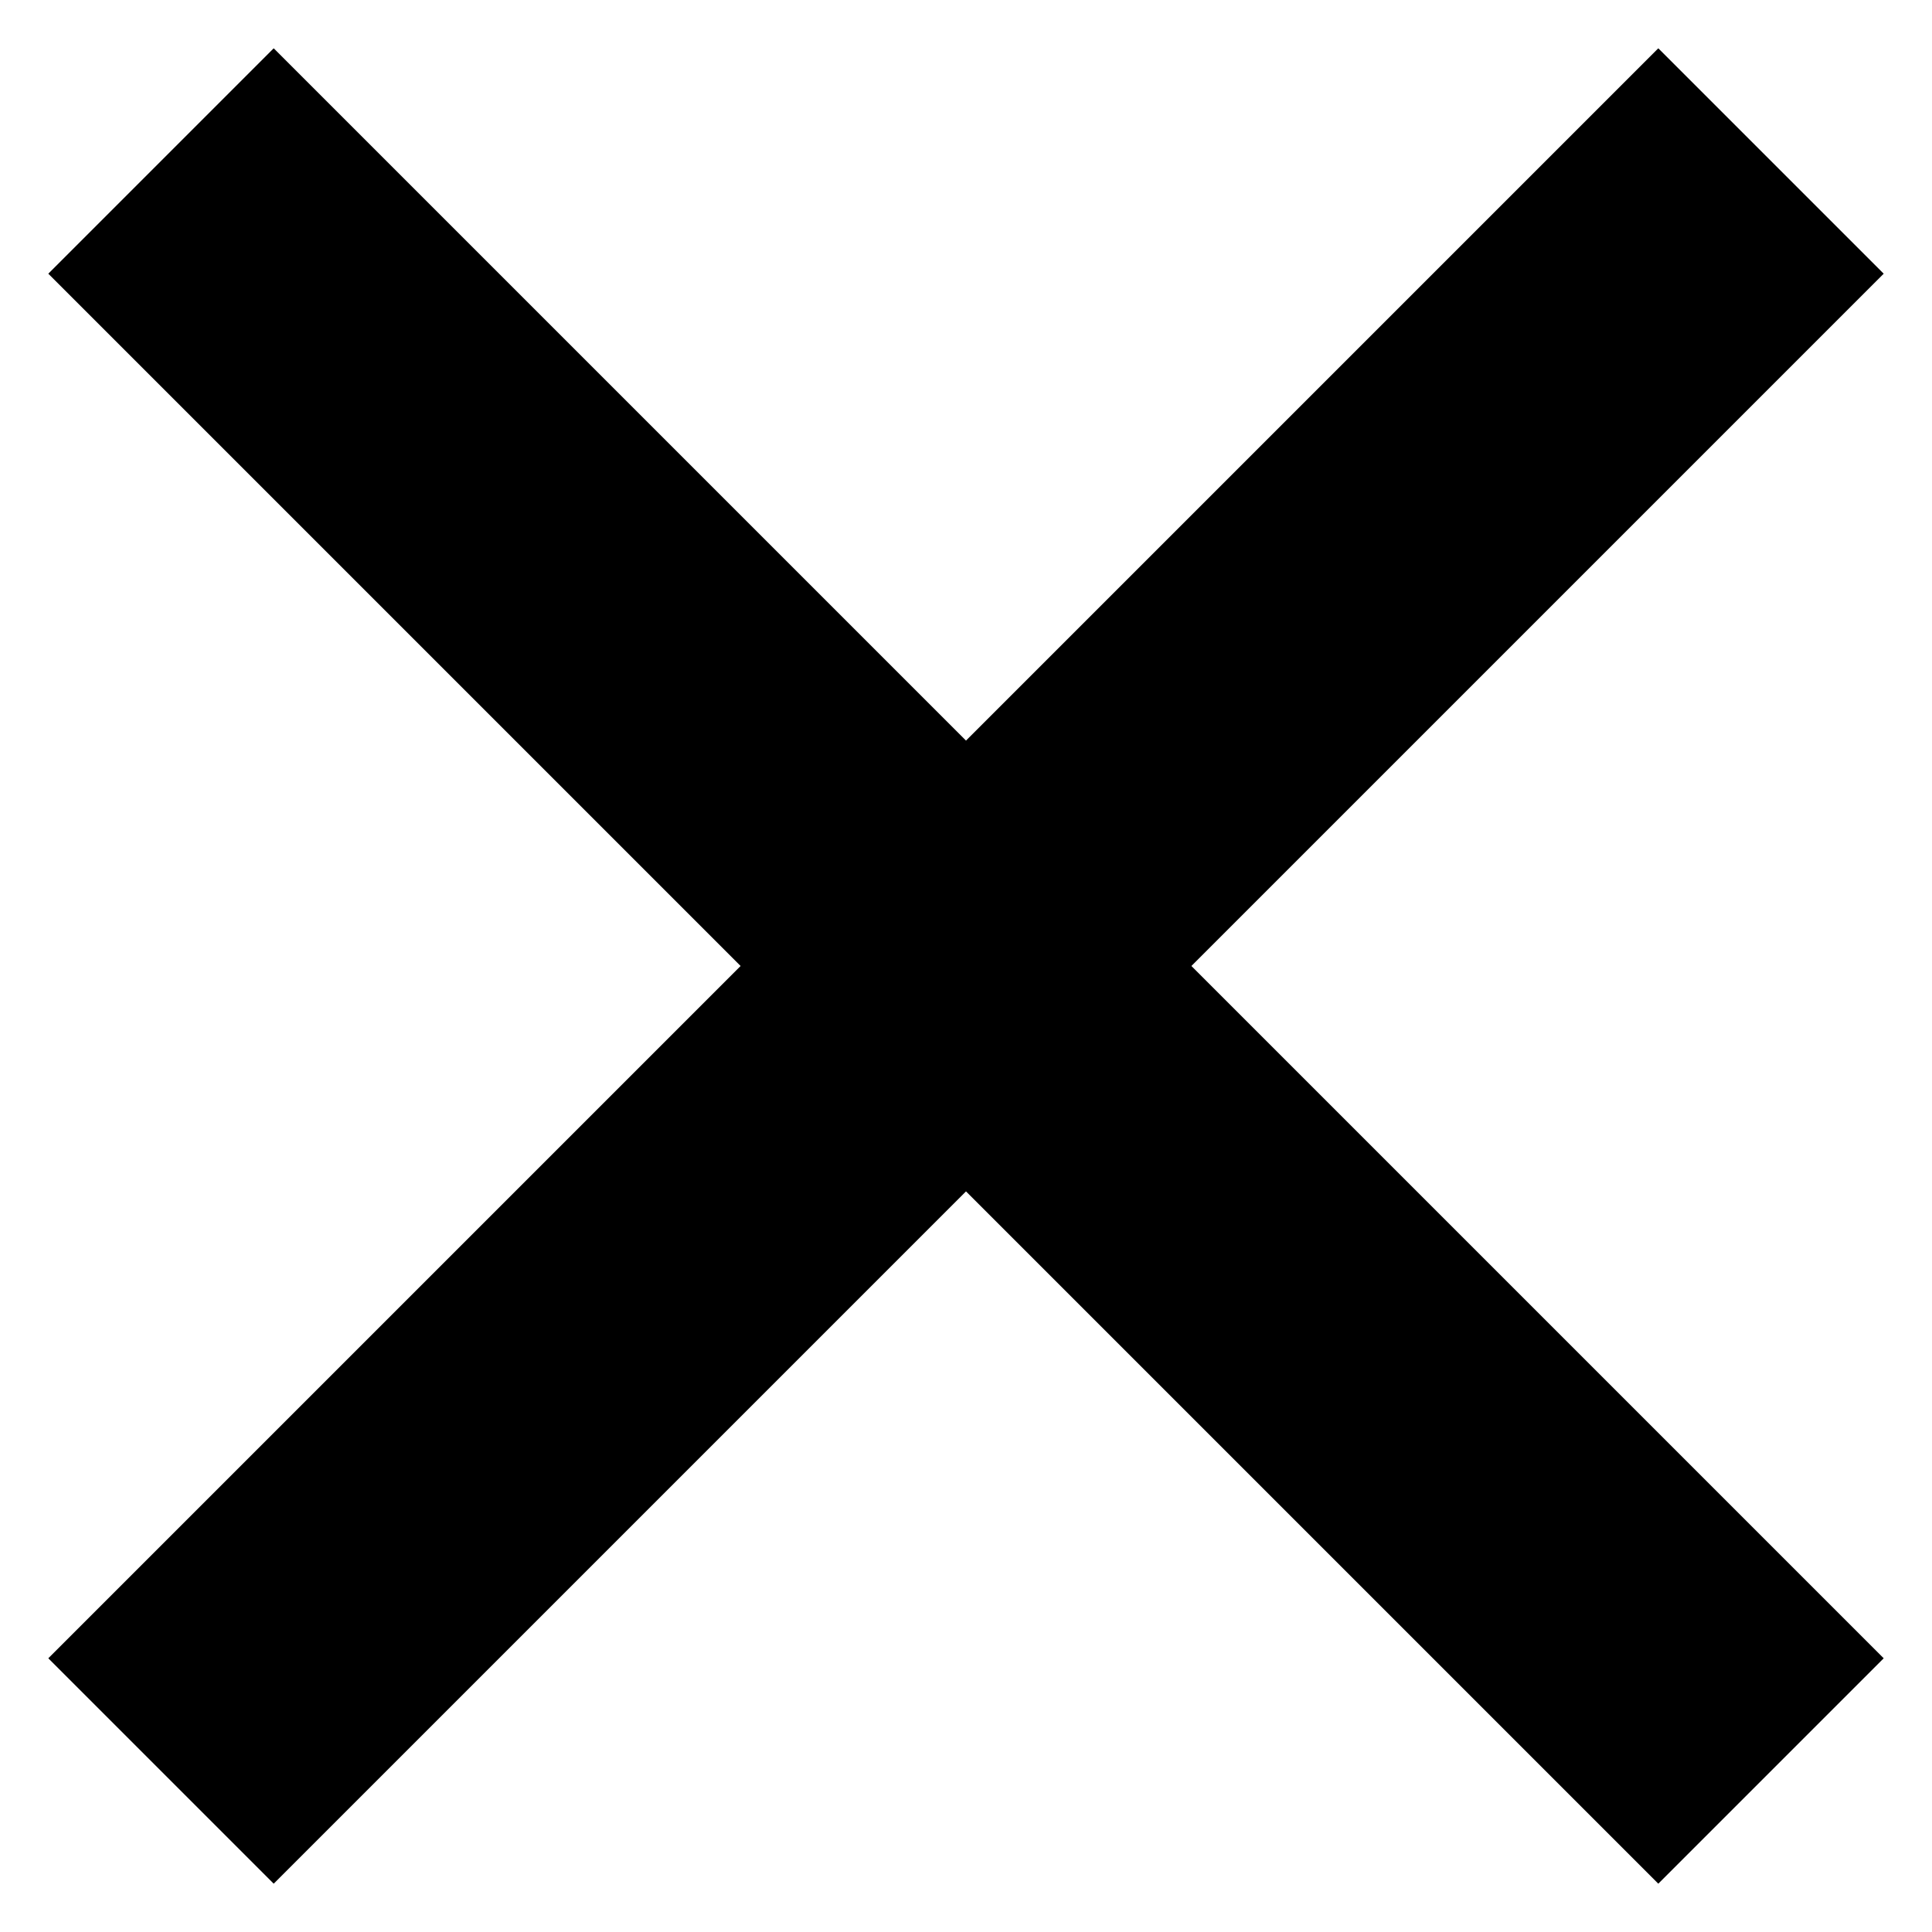
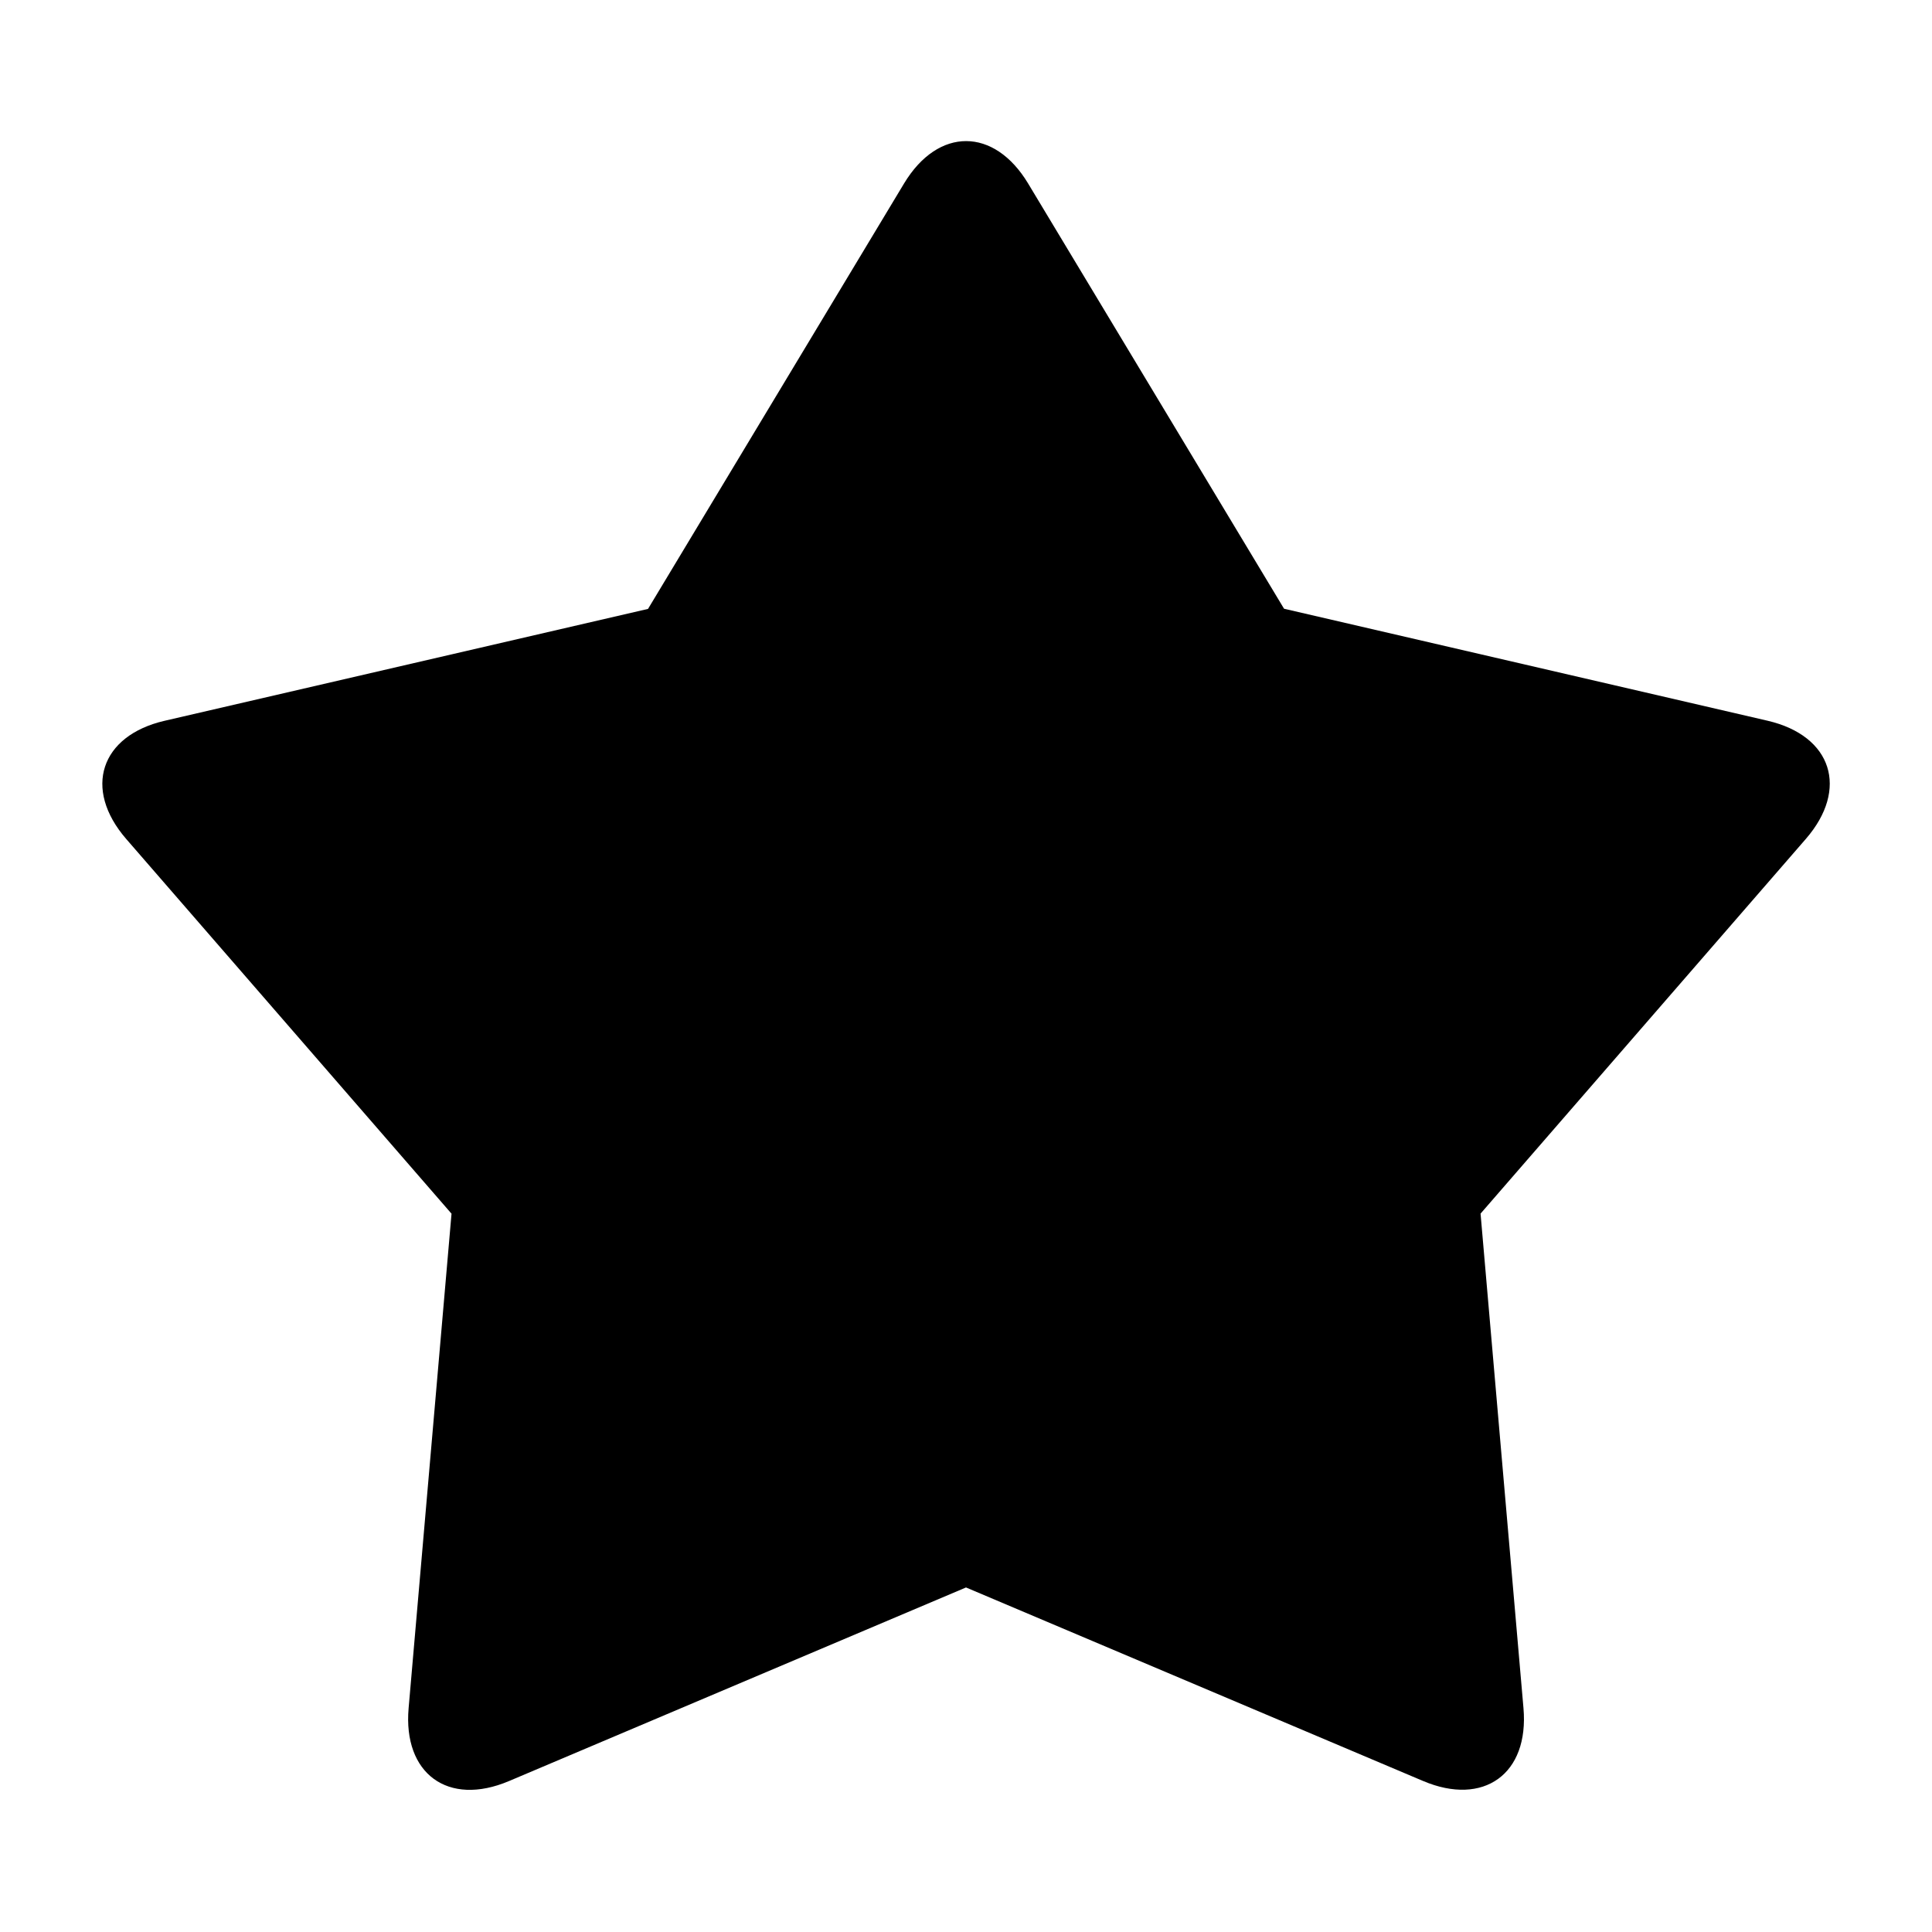
- <svg width="12" height="12" viewBox="0 0 12 12" fill="currentColor" preserveAspectRatio="xMidYMid meet">
-   <path fill-rule="nonzero" d="M6 4.6L10.3.3l1.4 1.4L7.4 6l4.3 4.3-1.4 1.4L6 7.4l-4.3 4.3-1.4-1.4L4.6 6 .3 1.7 1.7.3 6 4.6z" />
+ <svg class="icon" width="24" height="24" viewBox="0 0 24 24" color="35c5f0" preserveAspectRatio="xMidYMid meet">
+   <path fill="currentColor" fill-rule="evenodd" d="M12 19.72l-5.677 2.405c-.76.322-1.318-.094-1.247-.906l.533-6.142-4.042-4.656c-.54-.624-.317-1.283.477-1.467l6.006-1.39L11.23 2.28c.426-.707 1.122-.699 1.542 0l3.179 5.282 6.006 1.391c.805.187 1.011.851.477 1.467l-4.042 4.656.533 6.142c.072.822-.497 1.224-1.247.906L12 19.72z" />
</svg>
